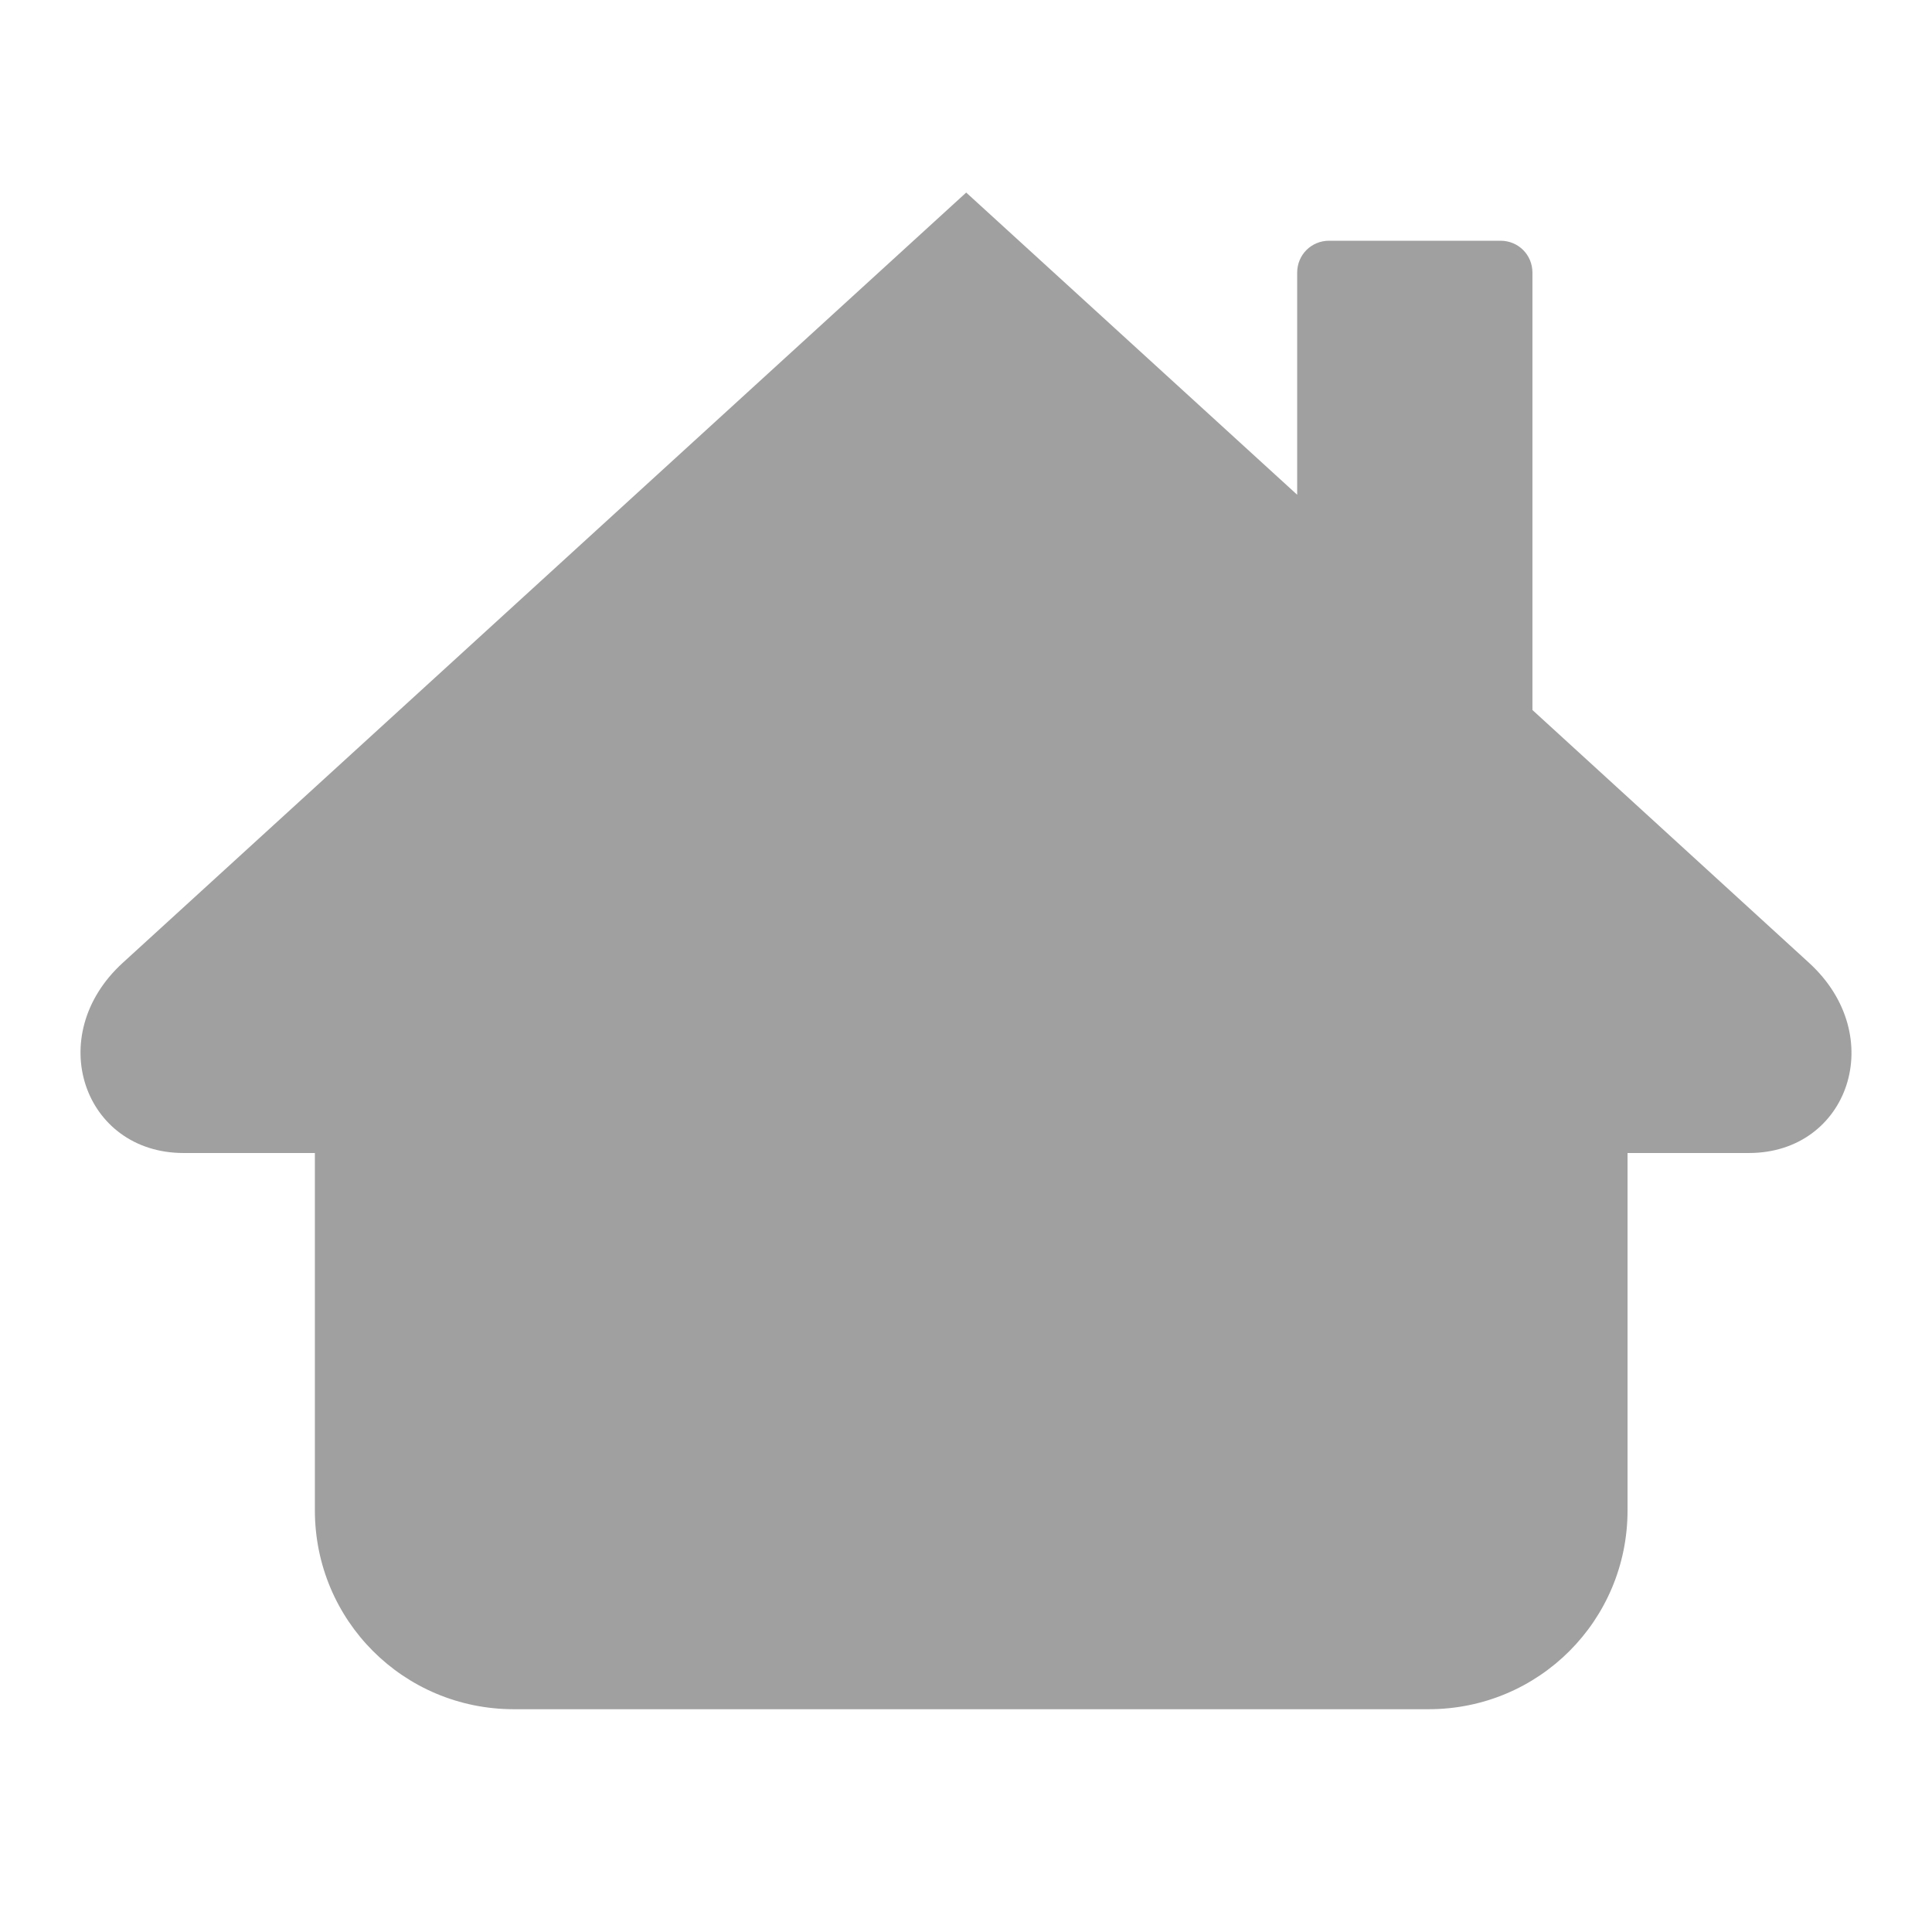
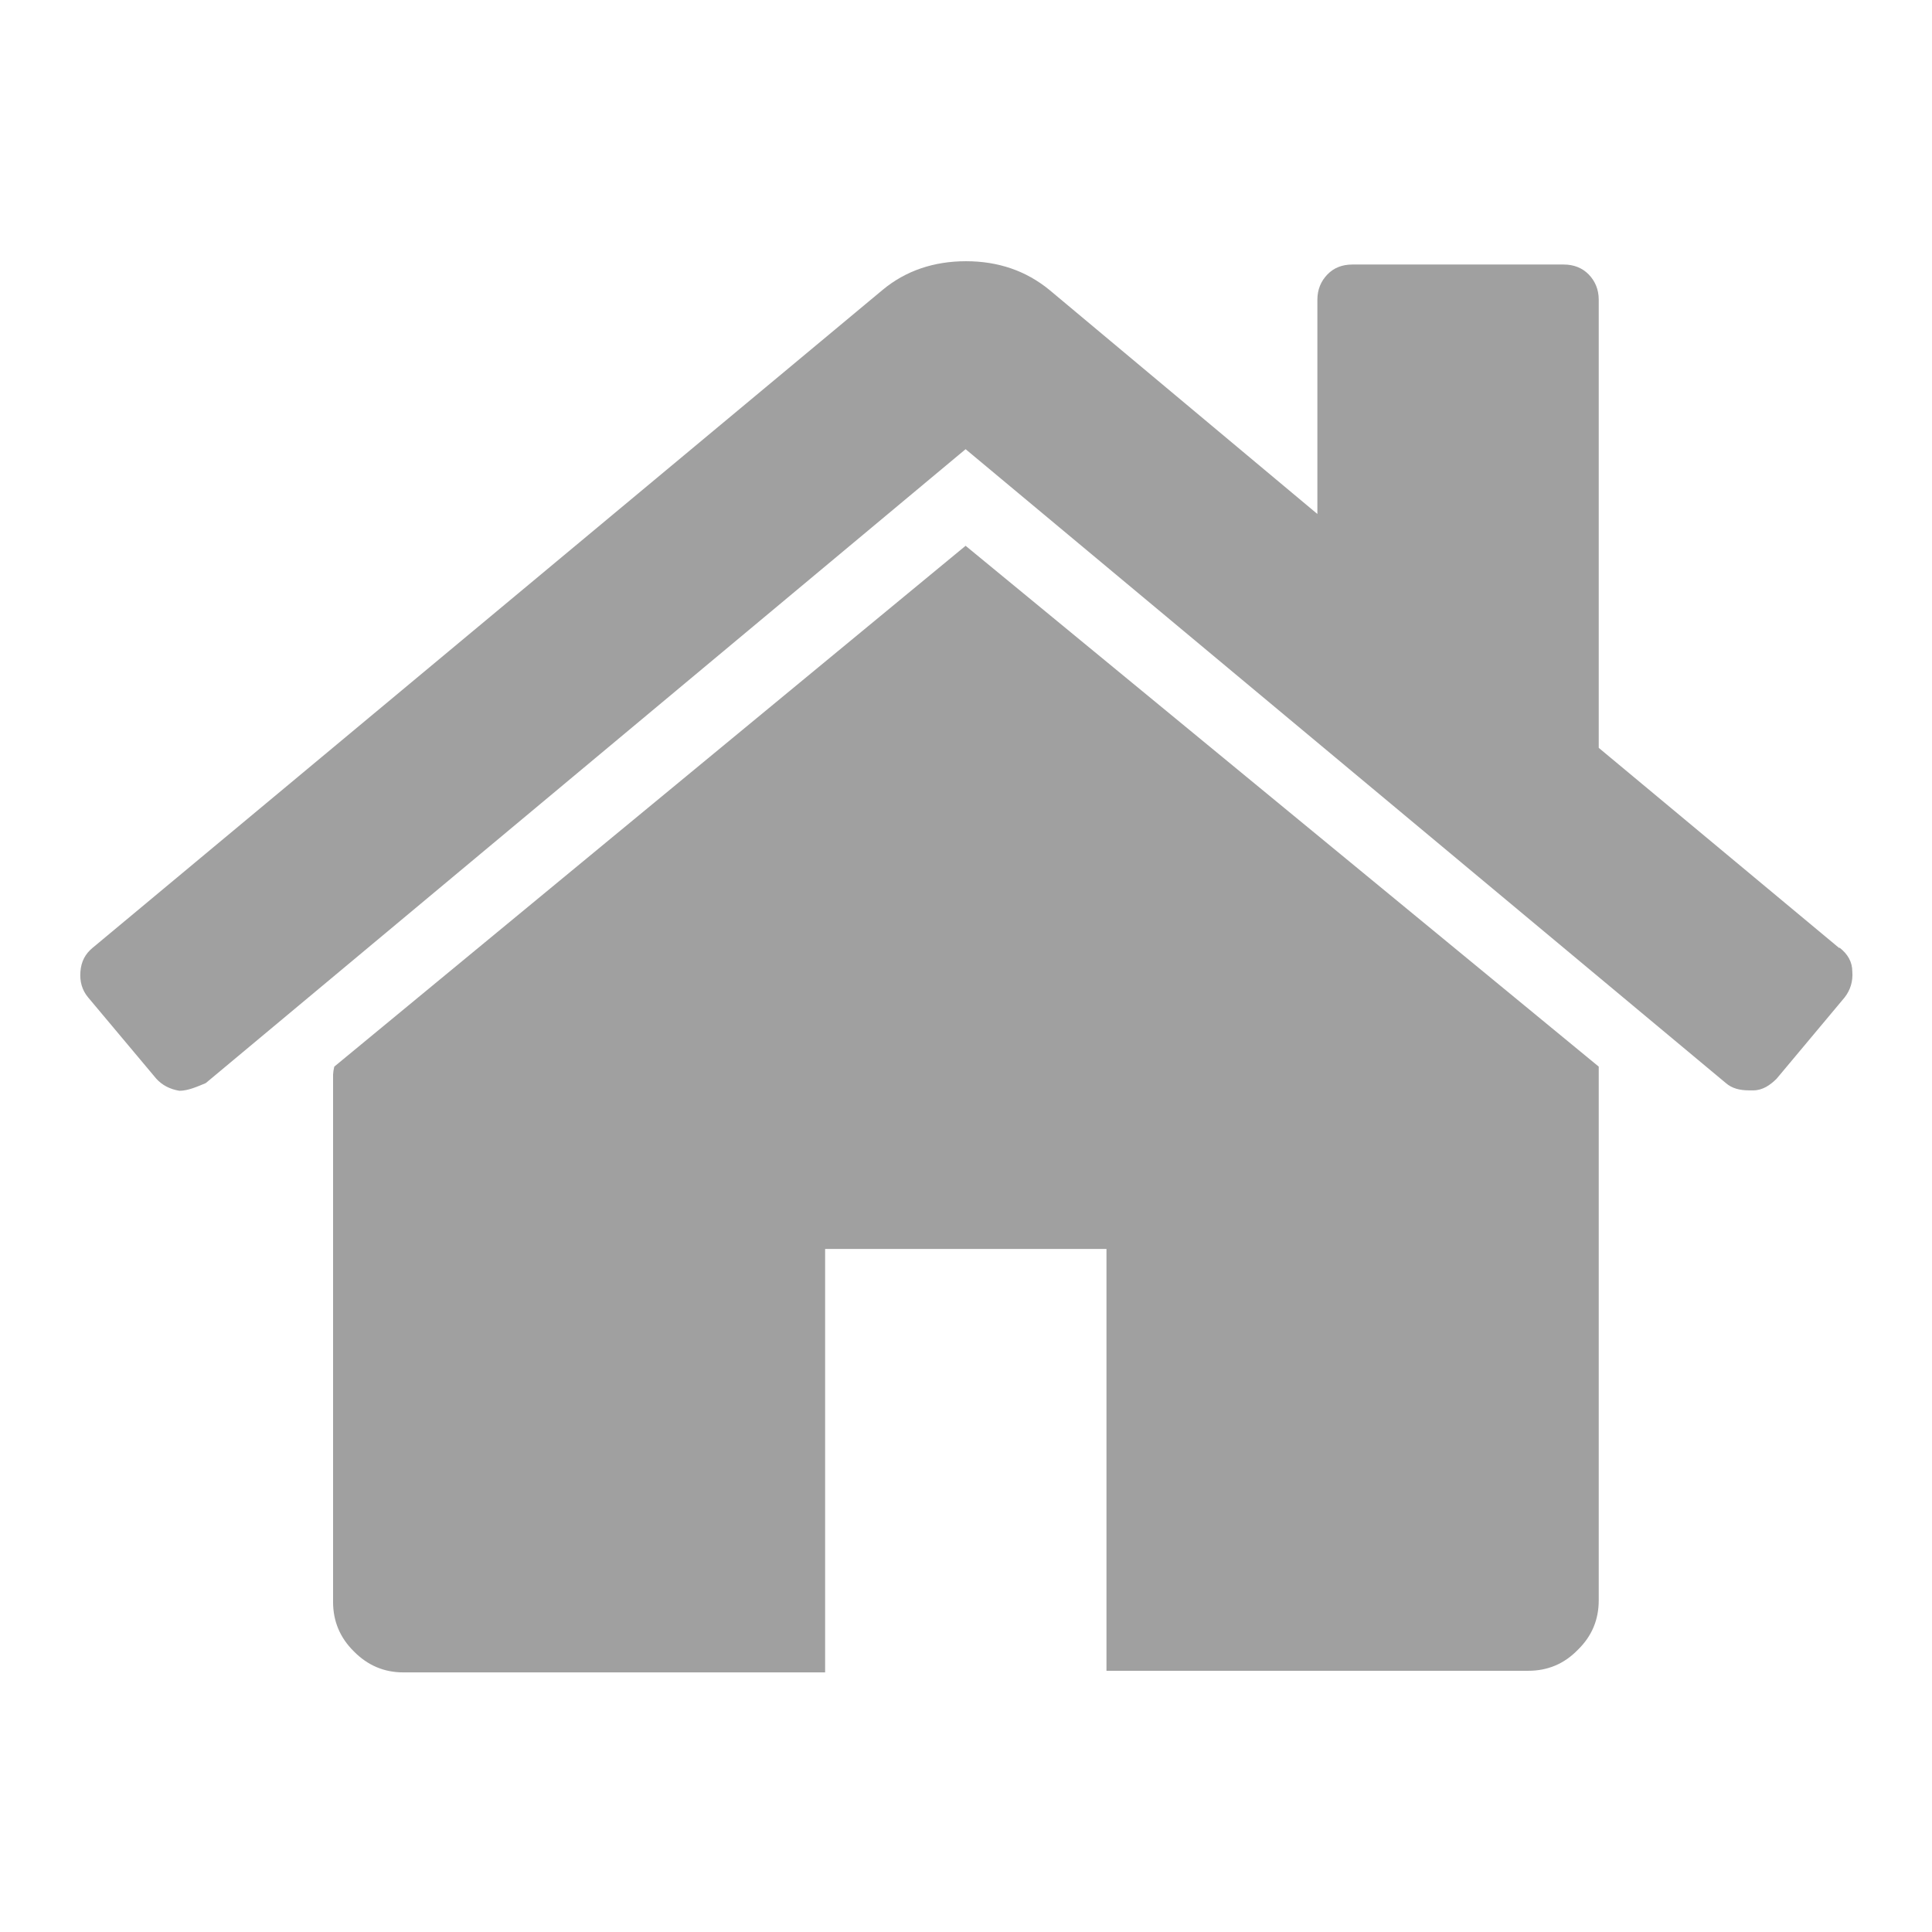
<svg xmlns="http://www.w3.org/2000/svg" xmlns:xlink="http://www.w3.org/1999/xlink" width="48" height="48">
  <defs id="acyl-settings">
    <linearGradient id="acyl-gradient" x1="0%" x2="0%" y1="0%" y2="100%">
      <stop offset="100%" style="stop-color:#A0A0A0;stop-opacity:1" />
    </linearGradient>
    <g id="acyl-filter">
  </g>
    <g id="acyl-drawing">
-       <path d="M 24.005,4.784 3.051,23.92 c -1.99,1.817 -0.967,4.726 1.508,4.726 l 3.264,0 0,8.876 c 0,2.74 2.204,4.943 4.943,4.943 l 22.727,0 c 2.74,0 4.943,-2.204 4.943,-4.943 l 0,-8.876 3.016,0 c 2.475,0 3.482,-2.909 1.492,-4.726 l -6.871,-6.28 0,-10.866 c 0,-0.442 -0.35,-0.793 -0.793,-0.793 l -4.259,0 c -0.442,0 -0.793,0.35 -0.793,0.793 l 0,5.518 -8.223,-7.508 z" id="path-main" />
+       <path id="path-main" d="M 24 6.49 C 23.2 6.49 22.5 6.727 21.93 7.201 L 2.299 23.55 C 2.117 23.7 2.017 23.89 1.998 24.14 C 1.978 24.38 2.038 24.6 2.189 24.78 L 3.883 26.8 C 4.028 26.96 4.218 27.06 4.455 27.1 C 4.673 27.1 4.893 27 5.111 26.91 L 23.99 11.16 L 42.88 26.91 C 43.03 27.04 43.22 27.09 43.46 27.09 L 43.56 27.09 C 43.79 27.09 43.98 26.96 44.14 26.8 L 45.83 24.78 C 45.97 24.6 46.04 24.38 46.02 24.14 C 46.02 23.89 45.9 23.7 45.71 23.55 L 45.69 23.55 L 39.72 18.58 L 39.72 7.445 C 39.72 7.191 39.63 6.983 39.47 6.818 C 39.31 6.655 39.1 6.572 38.85 6.572 L 33.6 6.572 C 33.35 6.572 33.14 6.652 32.98 6.818 C 32.82 6.983 32.73 7.191 32.73 7.445 L 32.73 12.77 L 26.07 7.201 C 25.49 6.727 24.8 6.49 24 6.49 z M 23.99 13.56 L 8.305 26.5 L 8.285 26.6 L 8.275 26.7 L 8.275 39.8 C 8.275 40.28 8.448 40.69 8.793 41.03 C 9.139 41.38 9.548 41.55 10.02 41.55 L 20.5 41.55 L 20.5 31.03 L 27.49 31.03 L 27.49 41.51 L 37.97 41.51 C 38.45 41.51 38.86 41.34 39.2 40.99 C 39.55 40.65 39.72 40.24 39.72 39.76 L 39.72 26.66 L 39.72 26.5 L 23.99 13.56 z" />
    </g>
  </defs>
  <g id="acyl-visual">
    <use id="visible1" style="fill:url(#acyl-gradient)" xlink:href="#acyl-drawing" />
  </g>
</svg>
